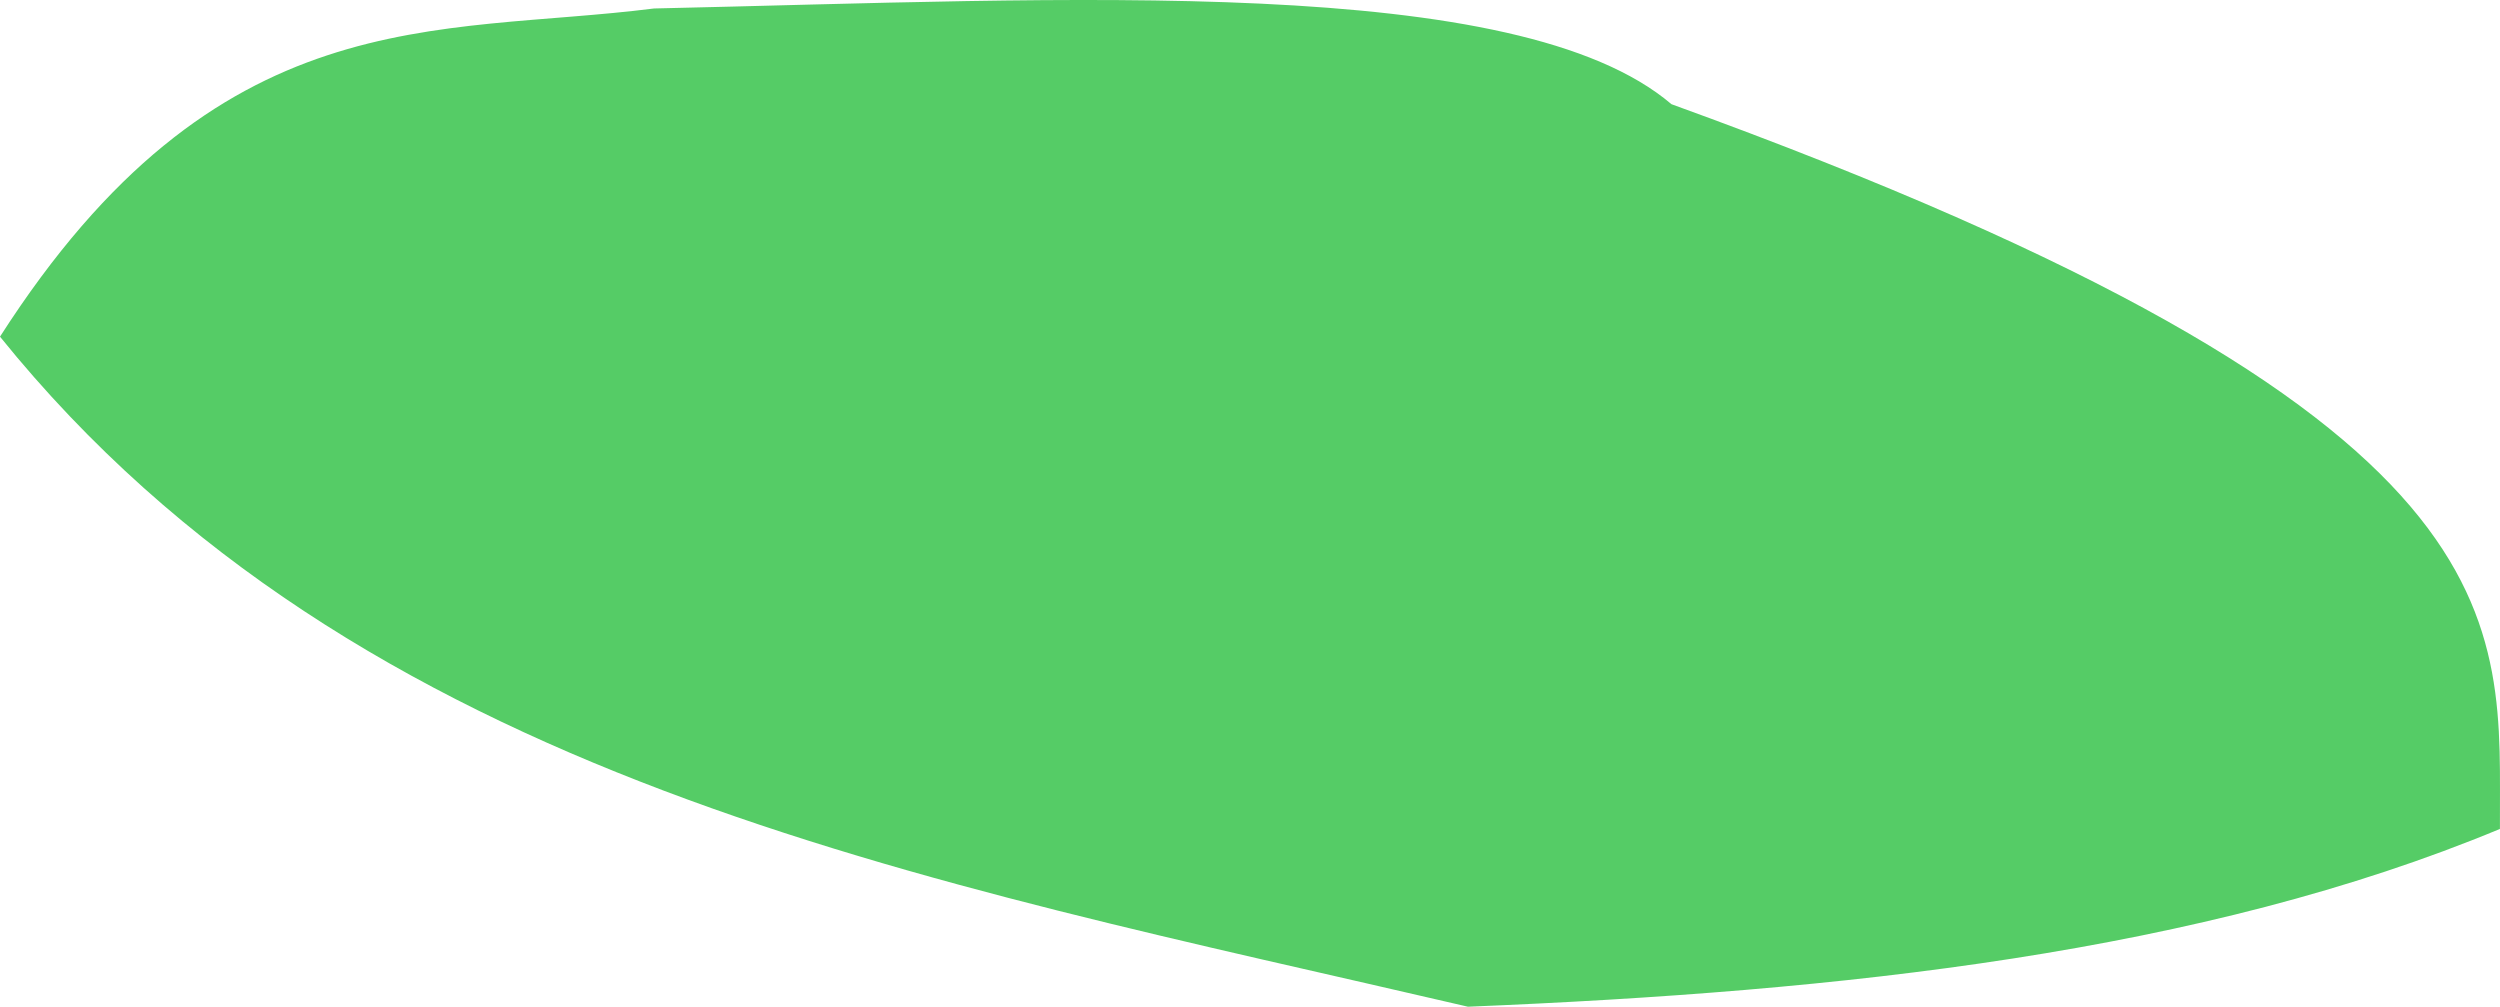
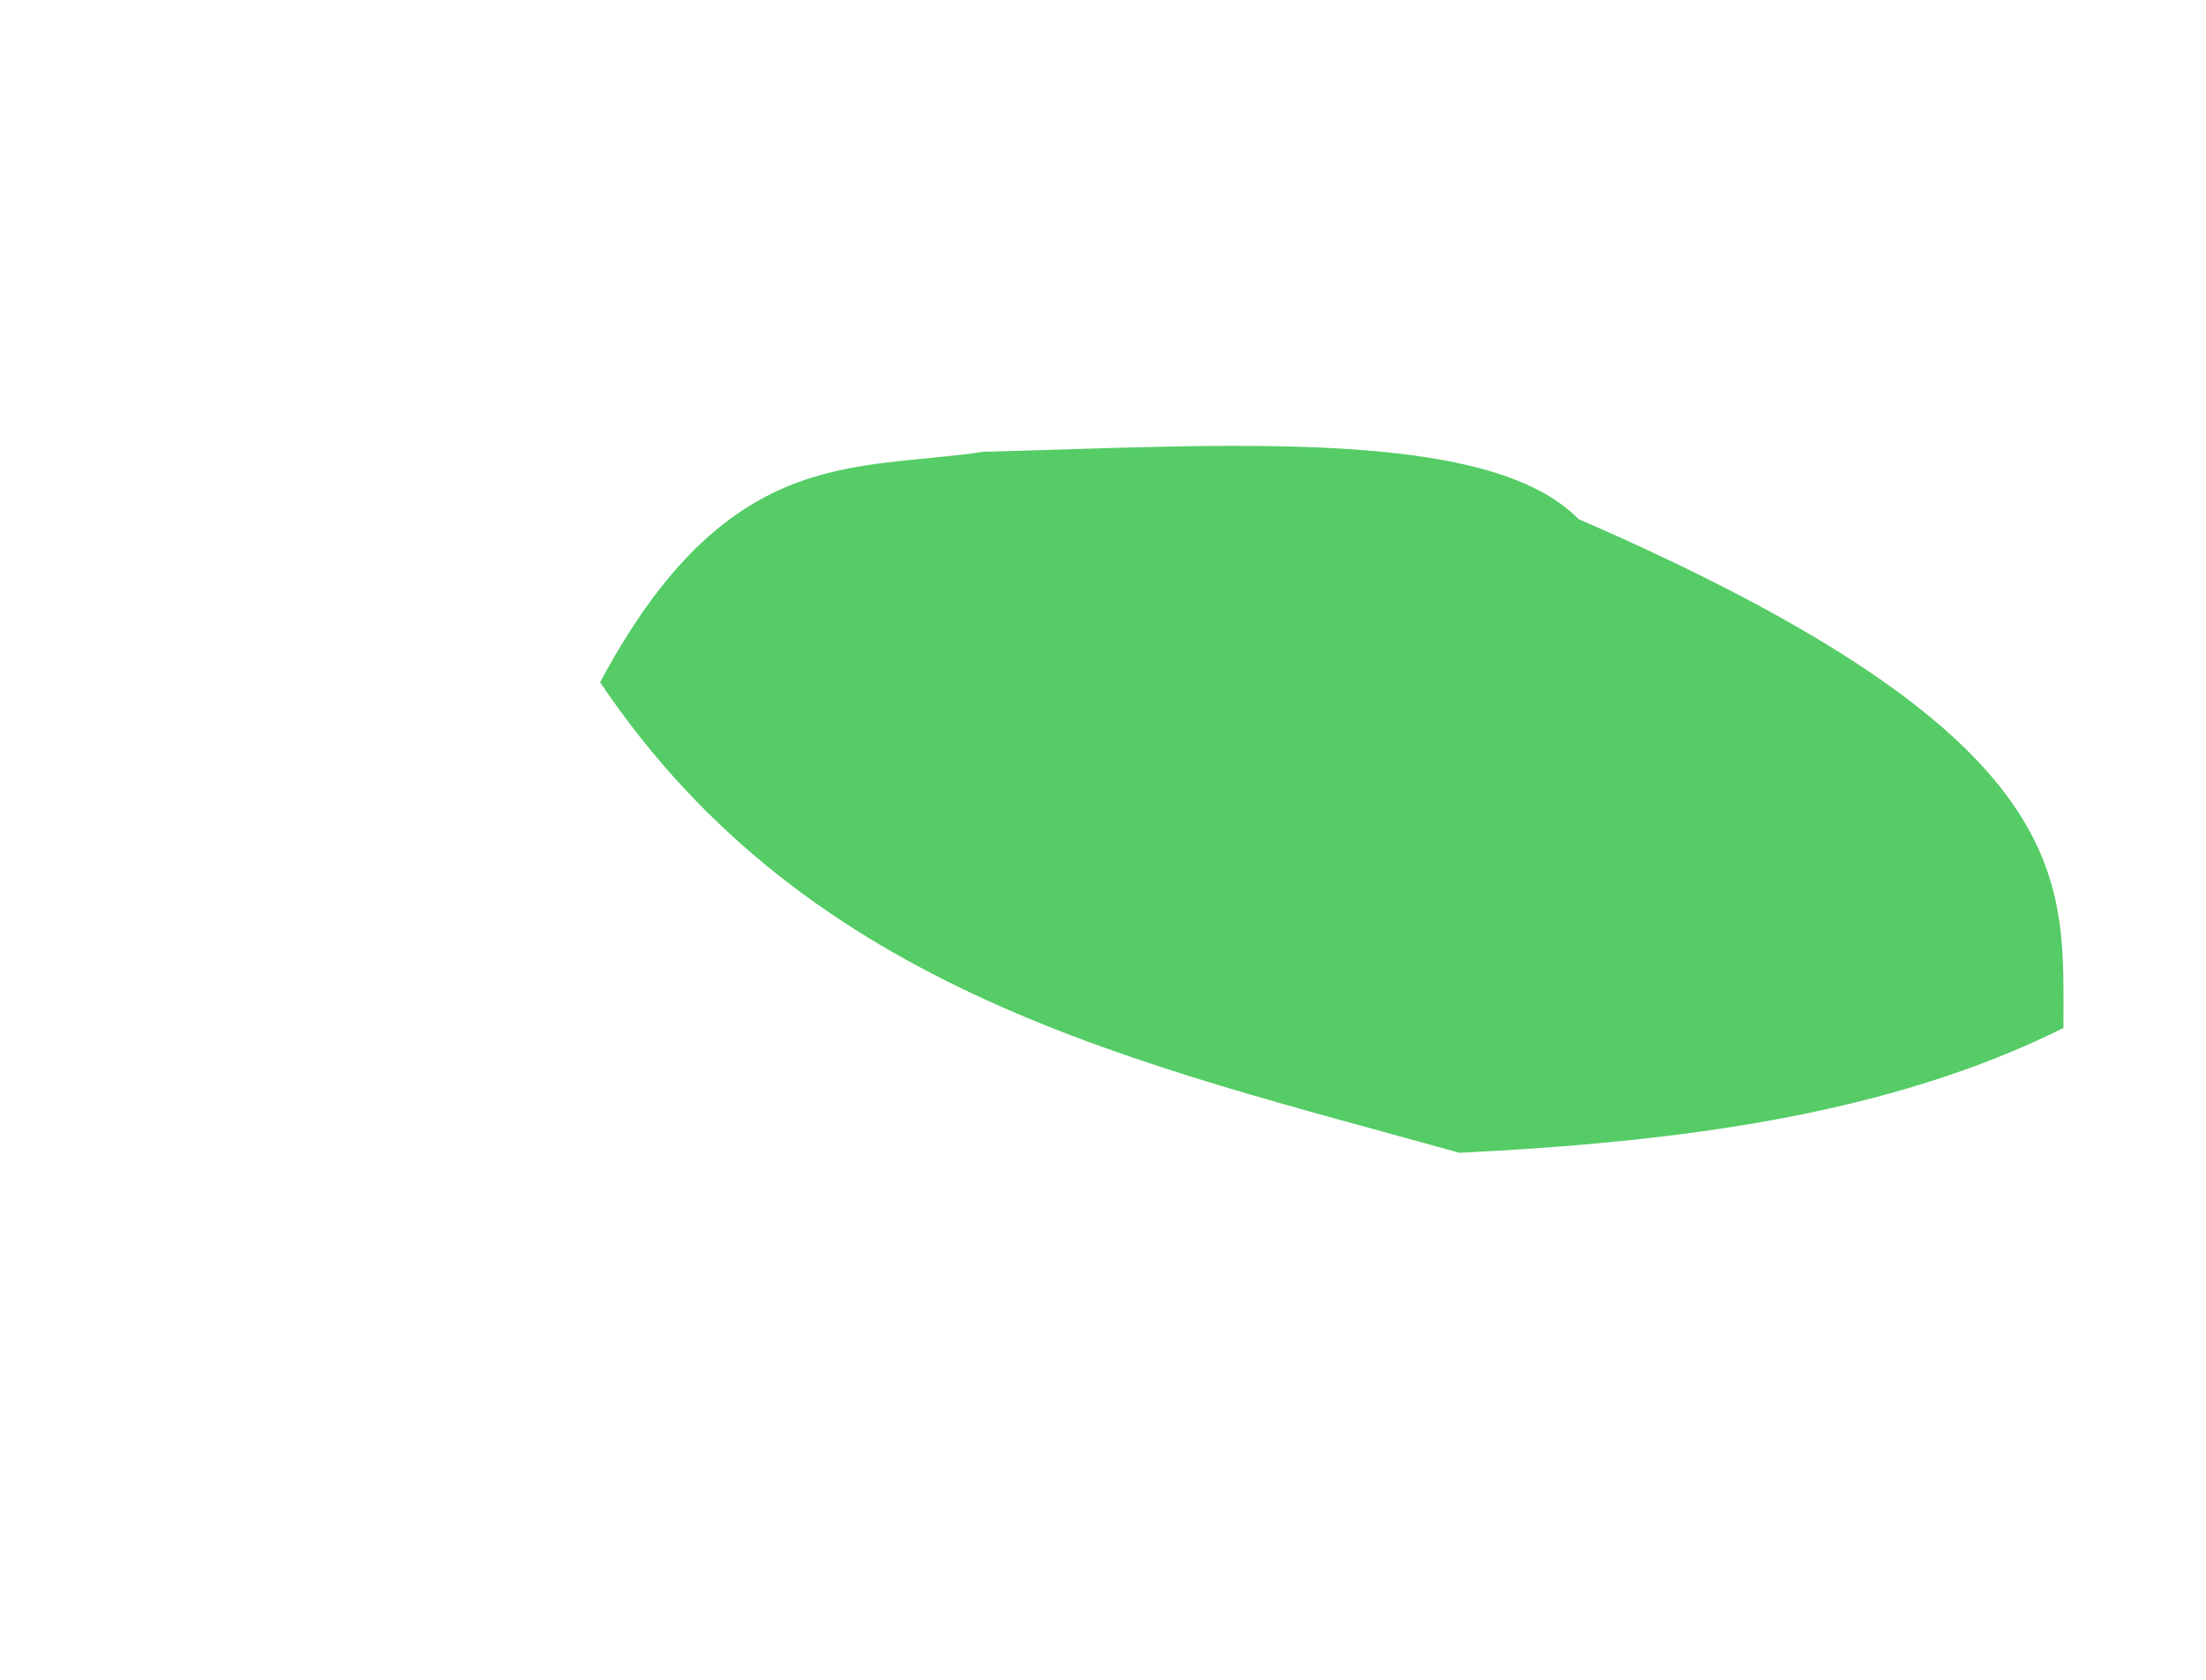
- <svg xmlns="http://www.w3.org/2000/svg" version="1.1" id="svg2" viewBox="0 0 326.787 131.592" height="37.138mm" width="92.226mm">
+ <svg xmlns="http://www.w3.org/2000/svg" width="115.885mm" height="88.226mm" viewBox="0 0 410.616 312.611" id="svg2" version="1.1">
  <defs id="defs4" />
-   <path id="path4199" d="M 191.887,131.592 C 120.508,114.958 46.892,102.11 0,44.007 28.498,-0.448 56.996,4.721 85.494,1.108 c 54.329,-1.204 112.823,-4.649 132.991,12.512 113.326,41.055 108.162,67.57 108.293,94.735 -38.976,16.195 -85.861,21.23 -134.891,23.237 z" style="fill:#55cc66;fill-opacity:1;fill-rule:evenodd;stroke:none;stroke-width:1px;stroke-linecap:butt;stroke-linejoin:miter;stroke-opacity:1" />
+   <g id="layer1" transform="translate(-303.2355,-3051.418)">
+     <path style="fill:#55cc66;fill-opacity:1;fill-rule:evenodd;stroke:none;stroke-width:1px;stroke-linecap:butt;stroke-linejoin:miter;stroke-opacity:1" d="m 574.88,3266.008 c -59.498,-16.634 -120.86,-29.482 -159.946,-87.585 23.754,-44.455 47.509,-39.286 71.263,-42.899 45.285,-1.204 94.043,-4.649 110.854,12.512 94.462,41.055 90.158,67.57 90.267,94.735 -32.488,16.195 -71.569,21.23 -112.437,23.237 z" id="path5732" />
+   </g>
</svg>
